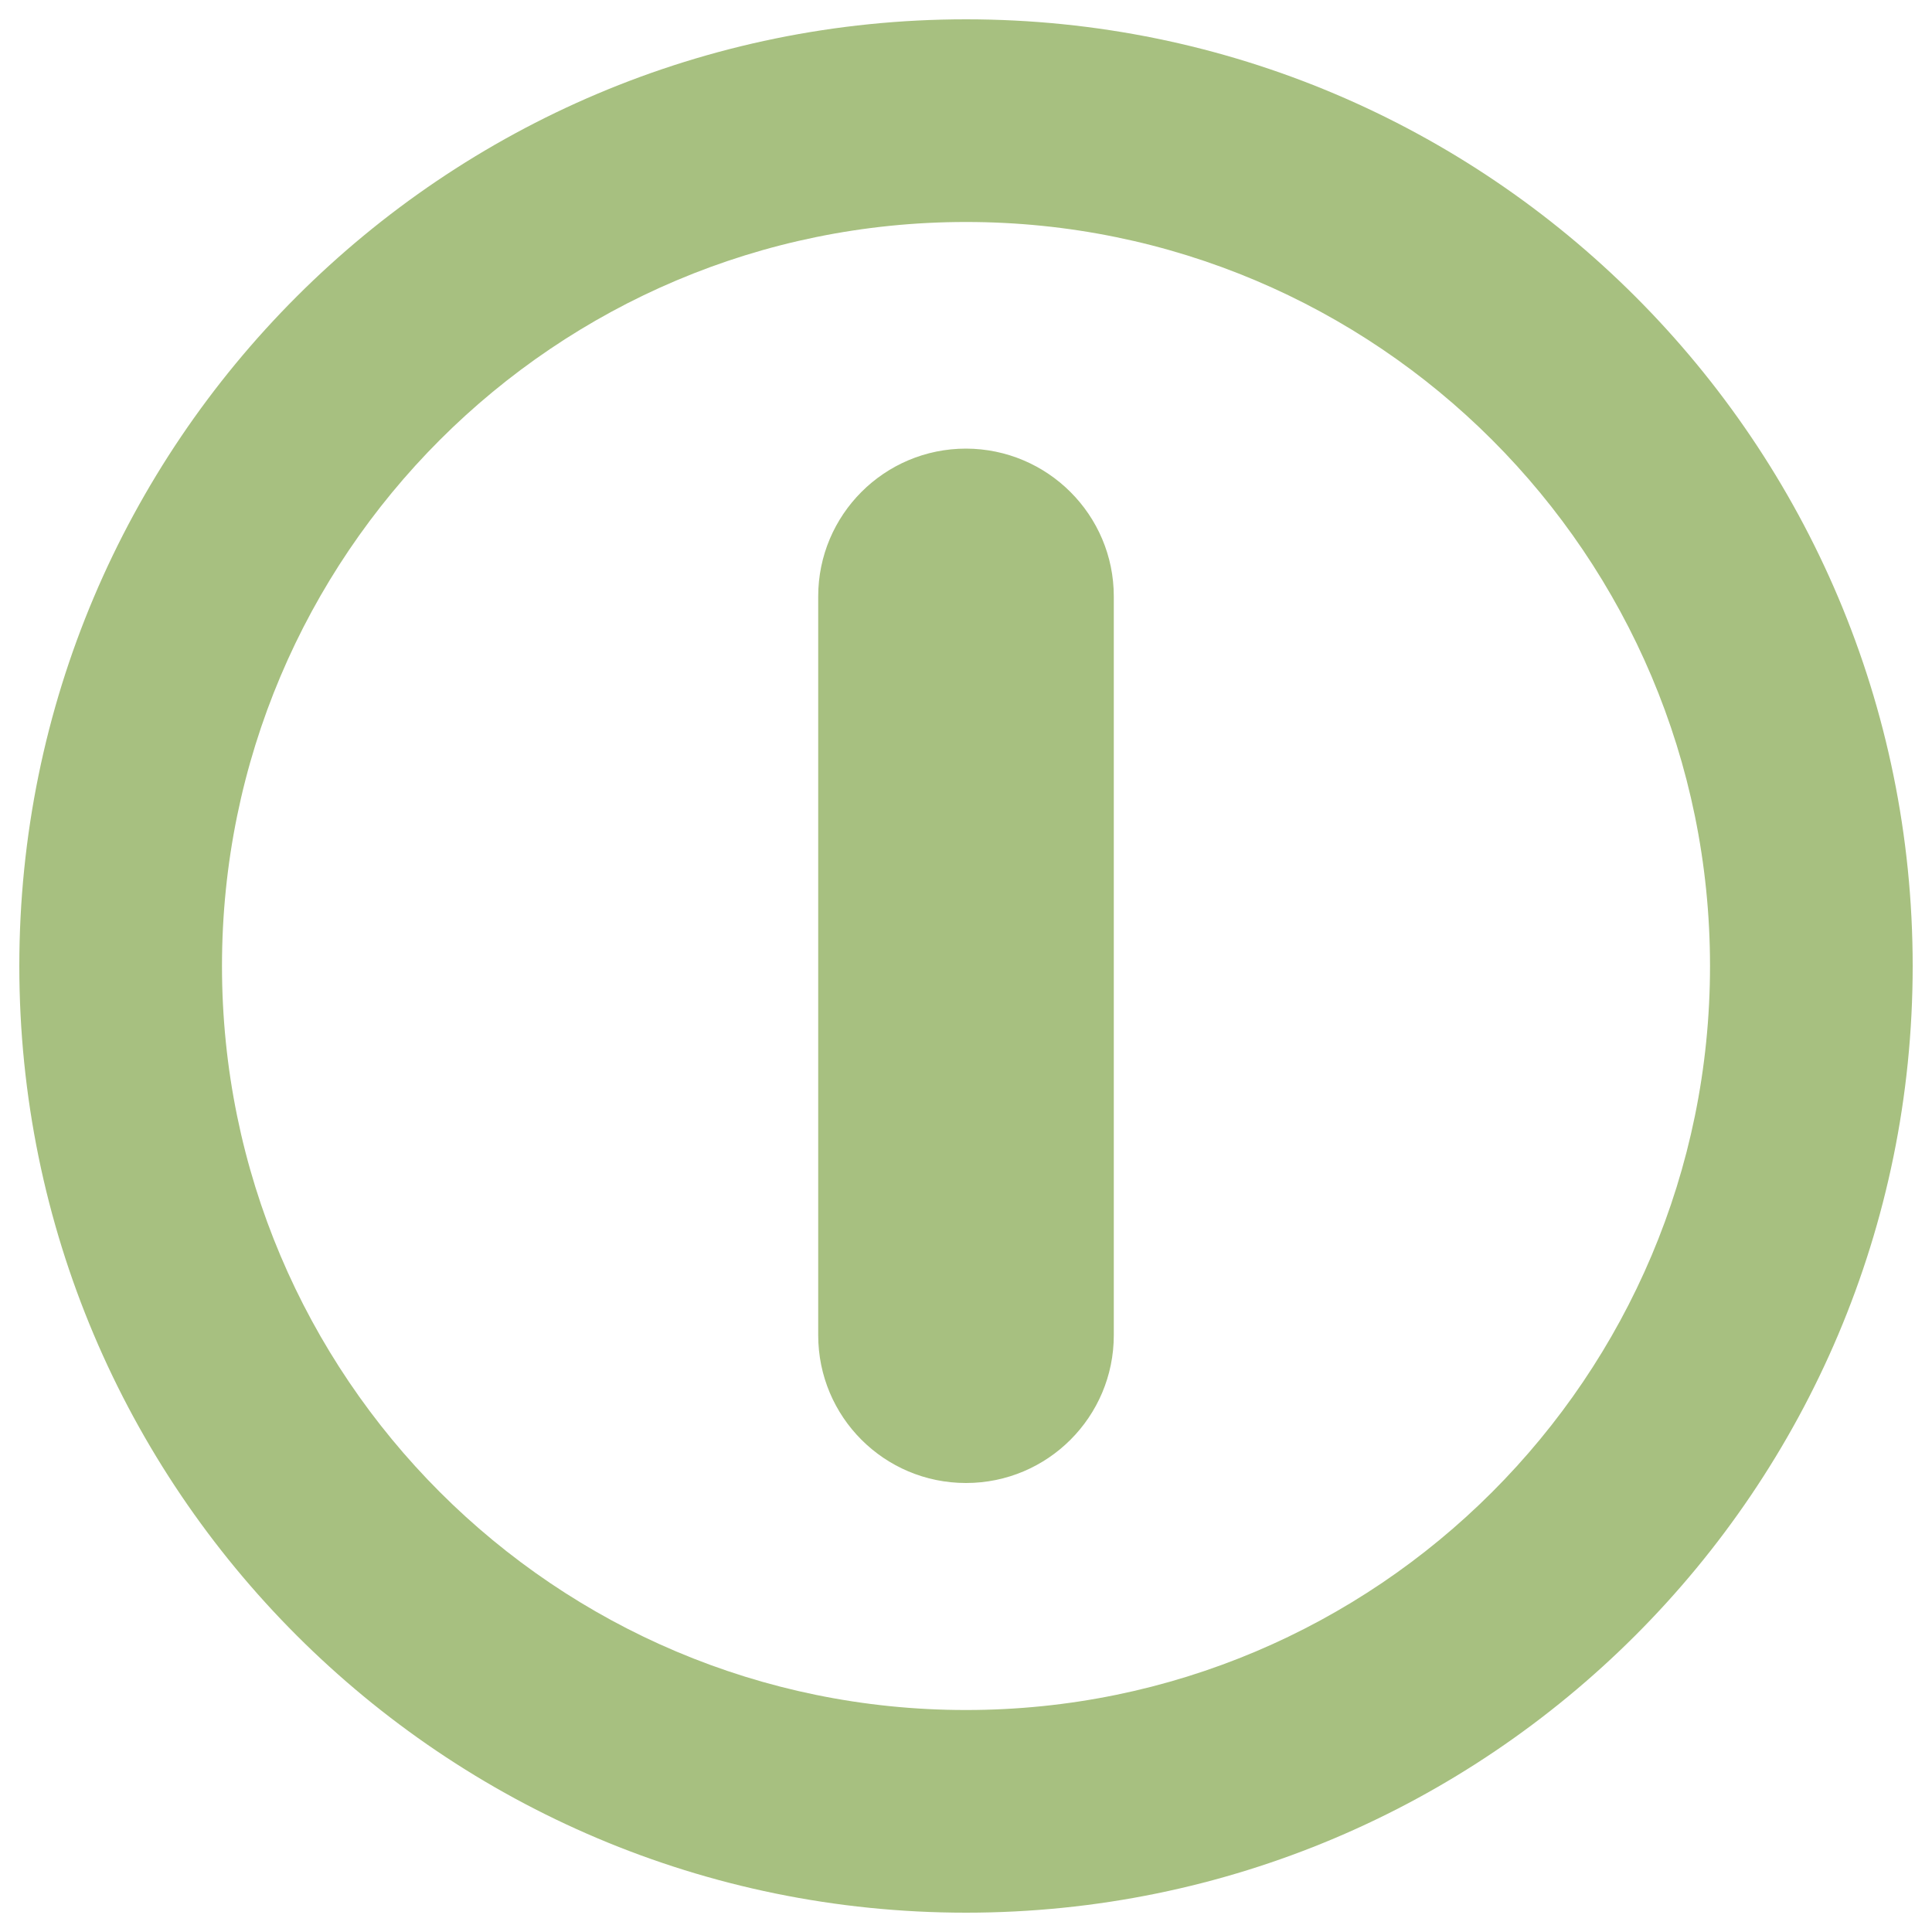
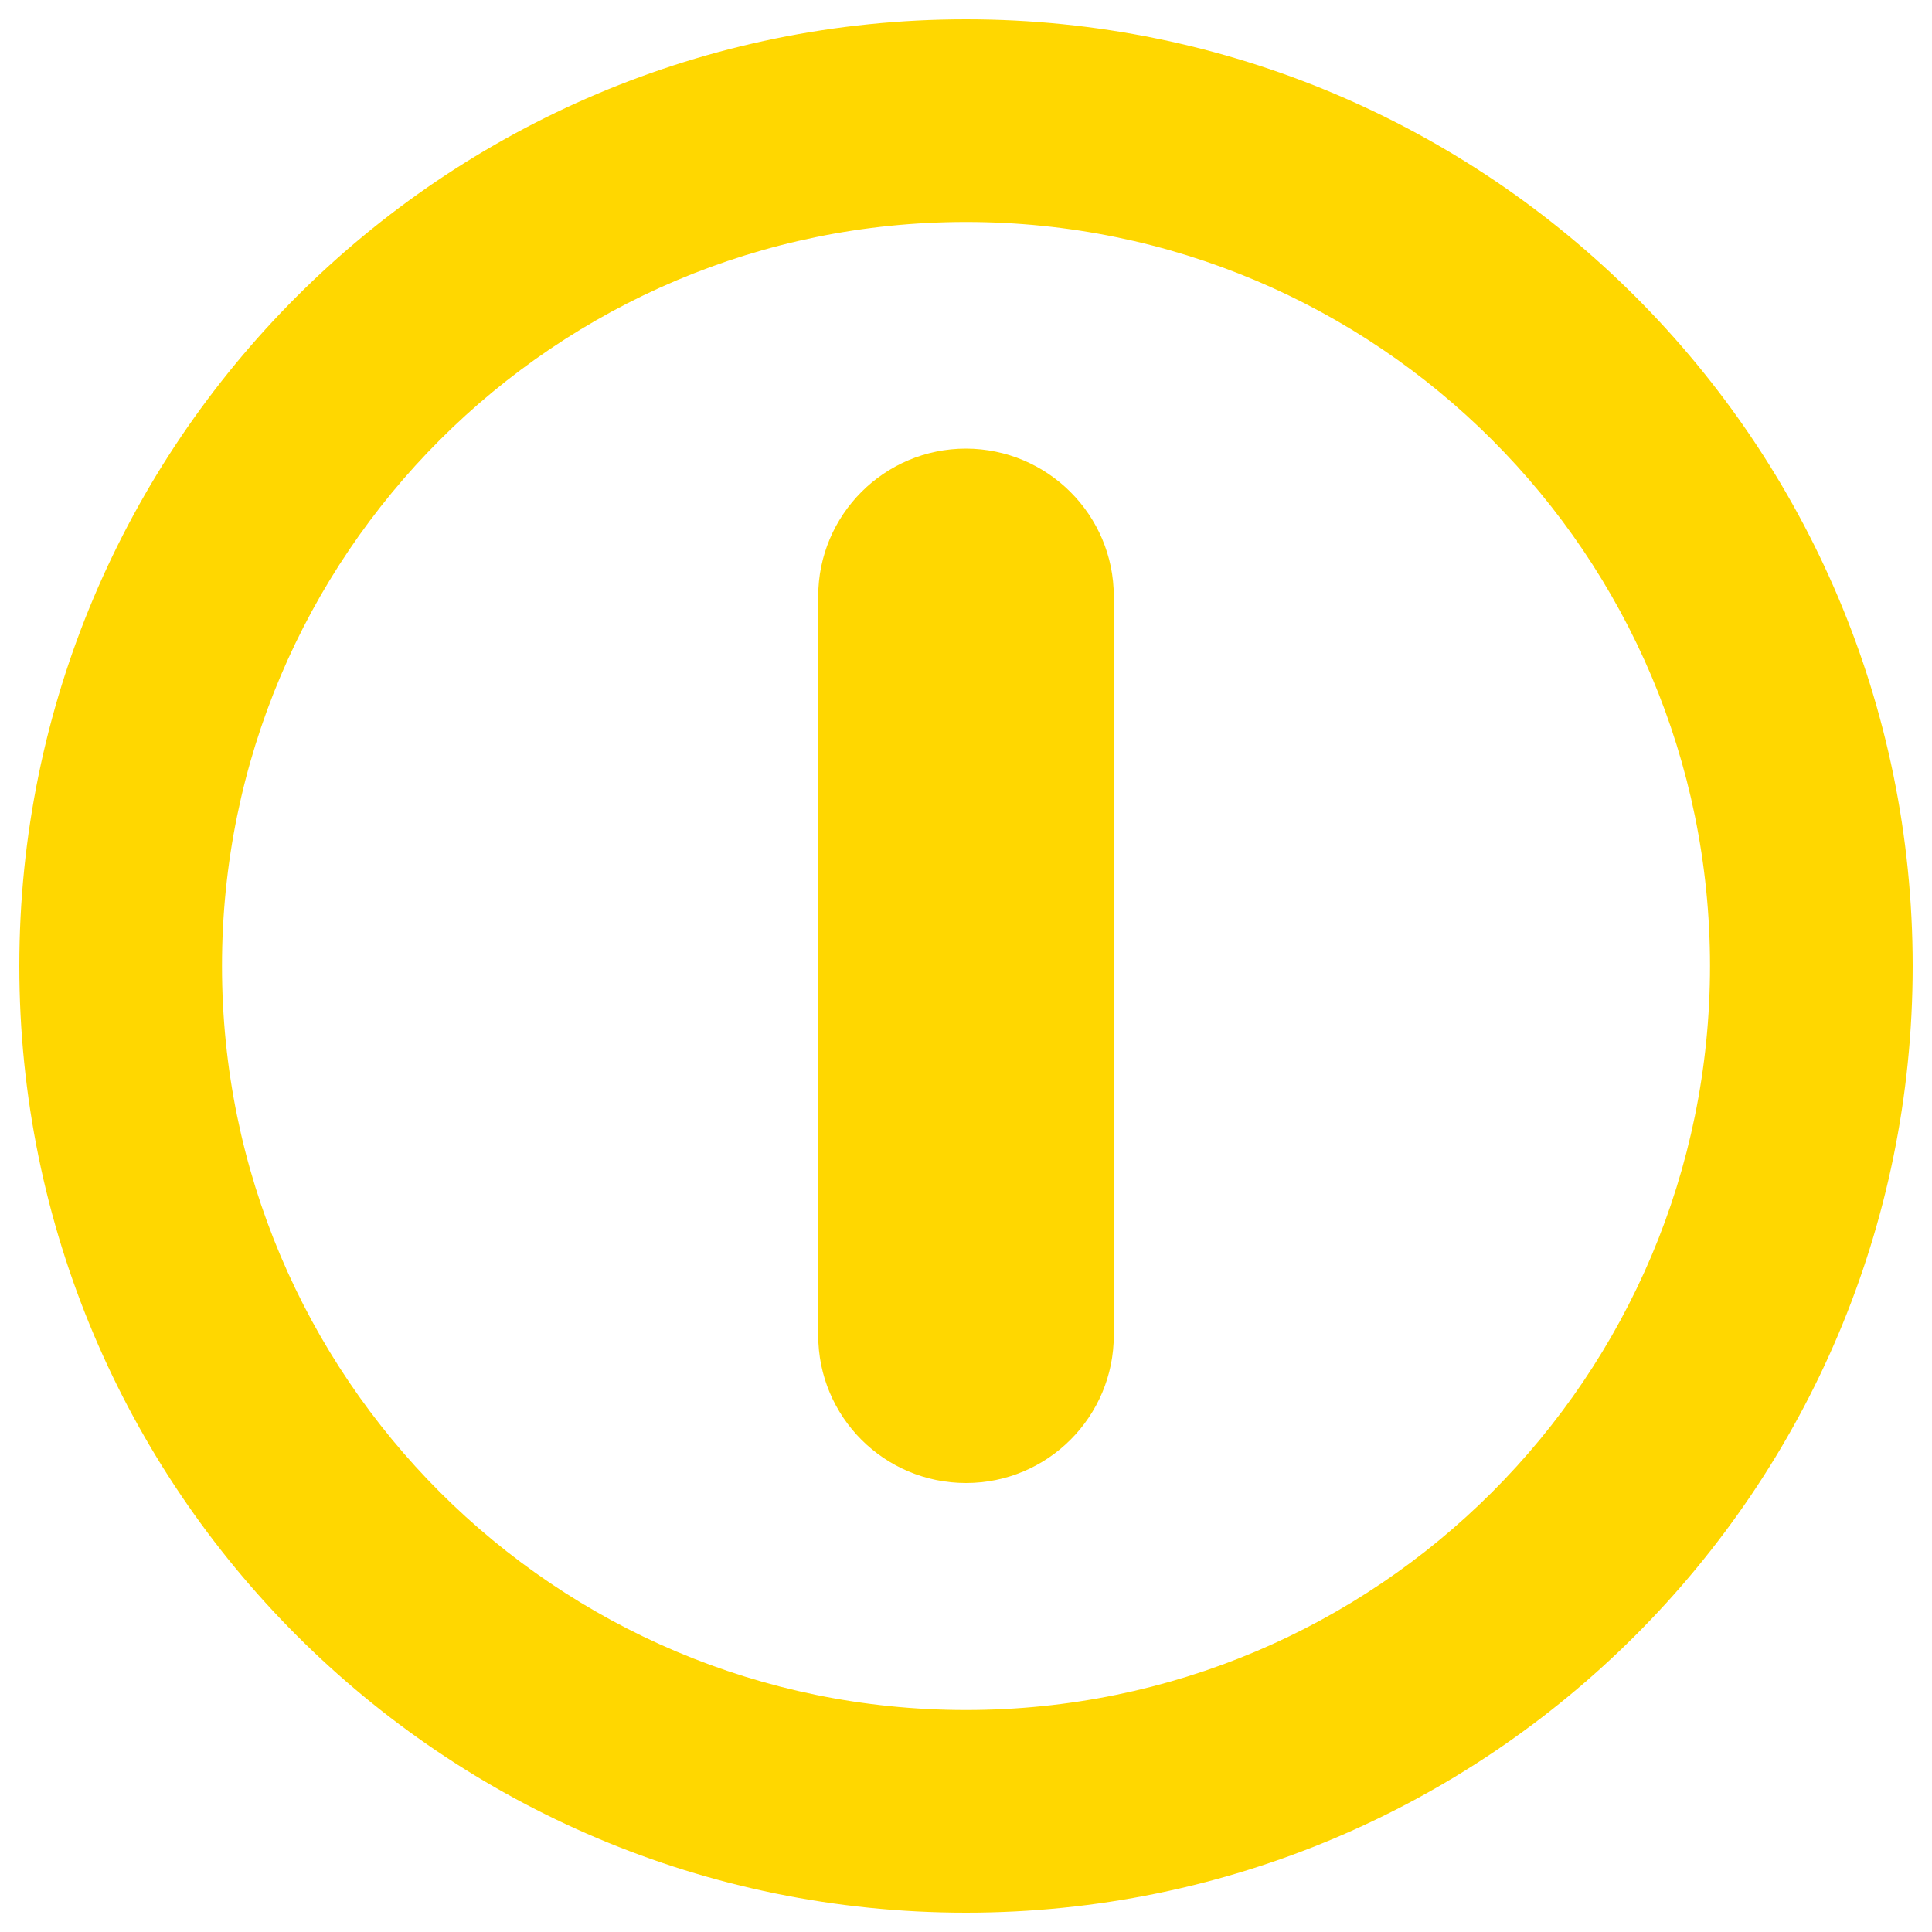
- <svg xmlns="http://www.w3.org/2000/svg" fill="#A7C080" version="1.1" x="0px" y="0px" viewBox="0 0 1000 1000" enable-background="new 0 0 1000 1000" xml:space="preserve">
+ <svg xmlns="http://www.w3.org/2000/svg" fill="#FFD700" version="1.1" x="0px" y="0px" viewBox="0 0 1000 1000" enable-background="new 0 0 1000 1000" xml:space="preserve">
  <g>
    <g>
      <path d="M500,10C229.4,10,10,229.4,10,500s219.4,490,490,490s490-219.4,490-490S770.6,10,500,10z M500,885.1c-212.7,0-385.1-172.4-385.1-385.1S287.3,114.9,500,114.9S885.1,287.3,885.1,500S712.7,885.1,500,885.1z M576.5,308.7v382.4c0,42.2-34.2,76.5-76.5,76.5c-42.3,0-76.5-34.2-76.5-76.5V308.7c0-42.2,34.2-76.5,76.5-76.5C542.2,232.3,576.5,266.5,576.5,308.7z" />
    </g>
    <g />
    <g />
    <g />
    <g />
    <g />
    <g />
    <g />
    <g />
    <g />
    <g />
    <g />
    <g />
    <g />
    <g />
    <g />
  </g>
</svg>
